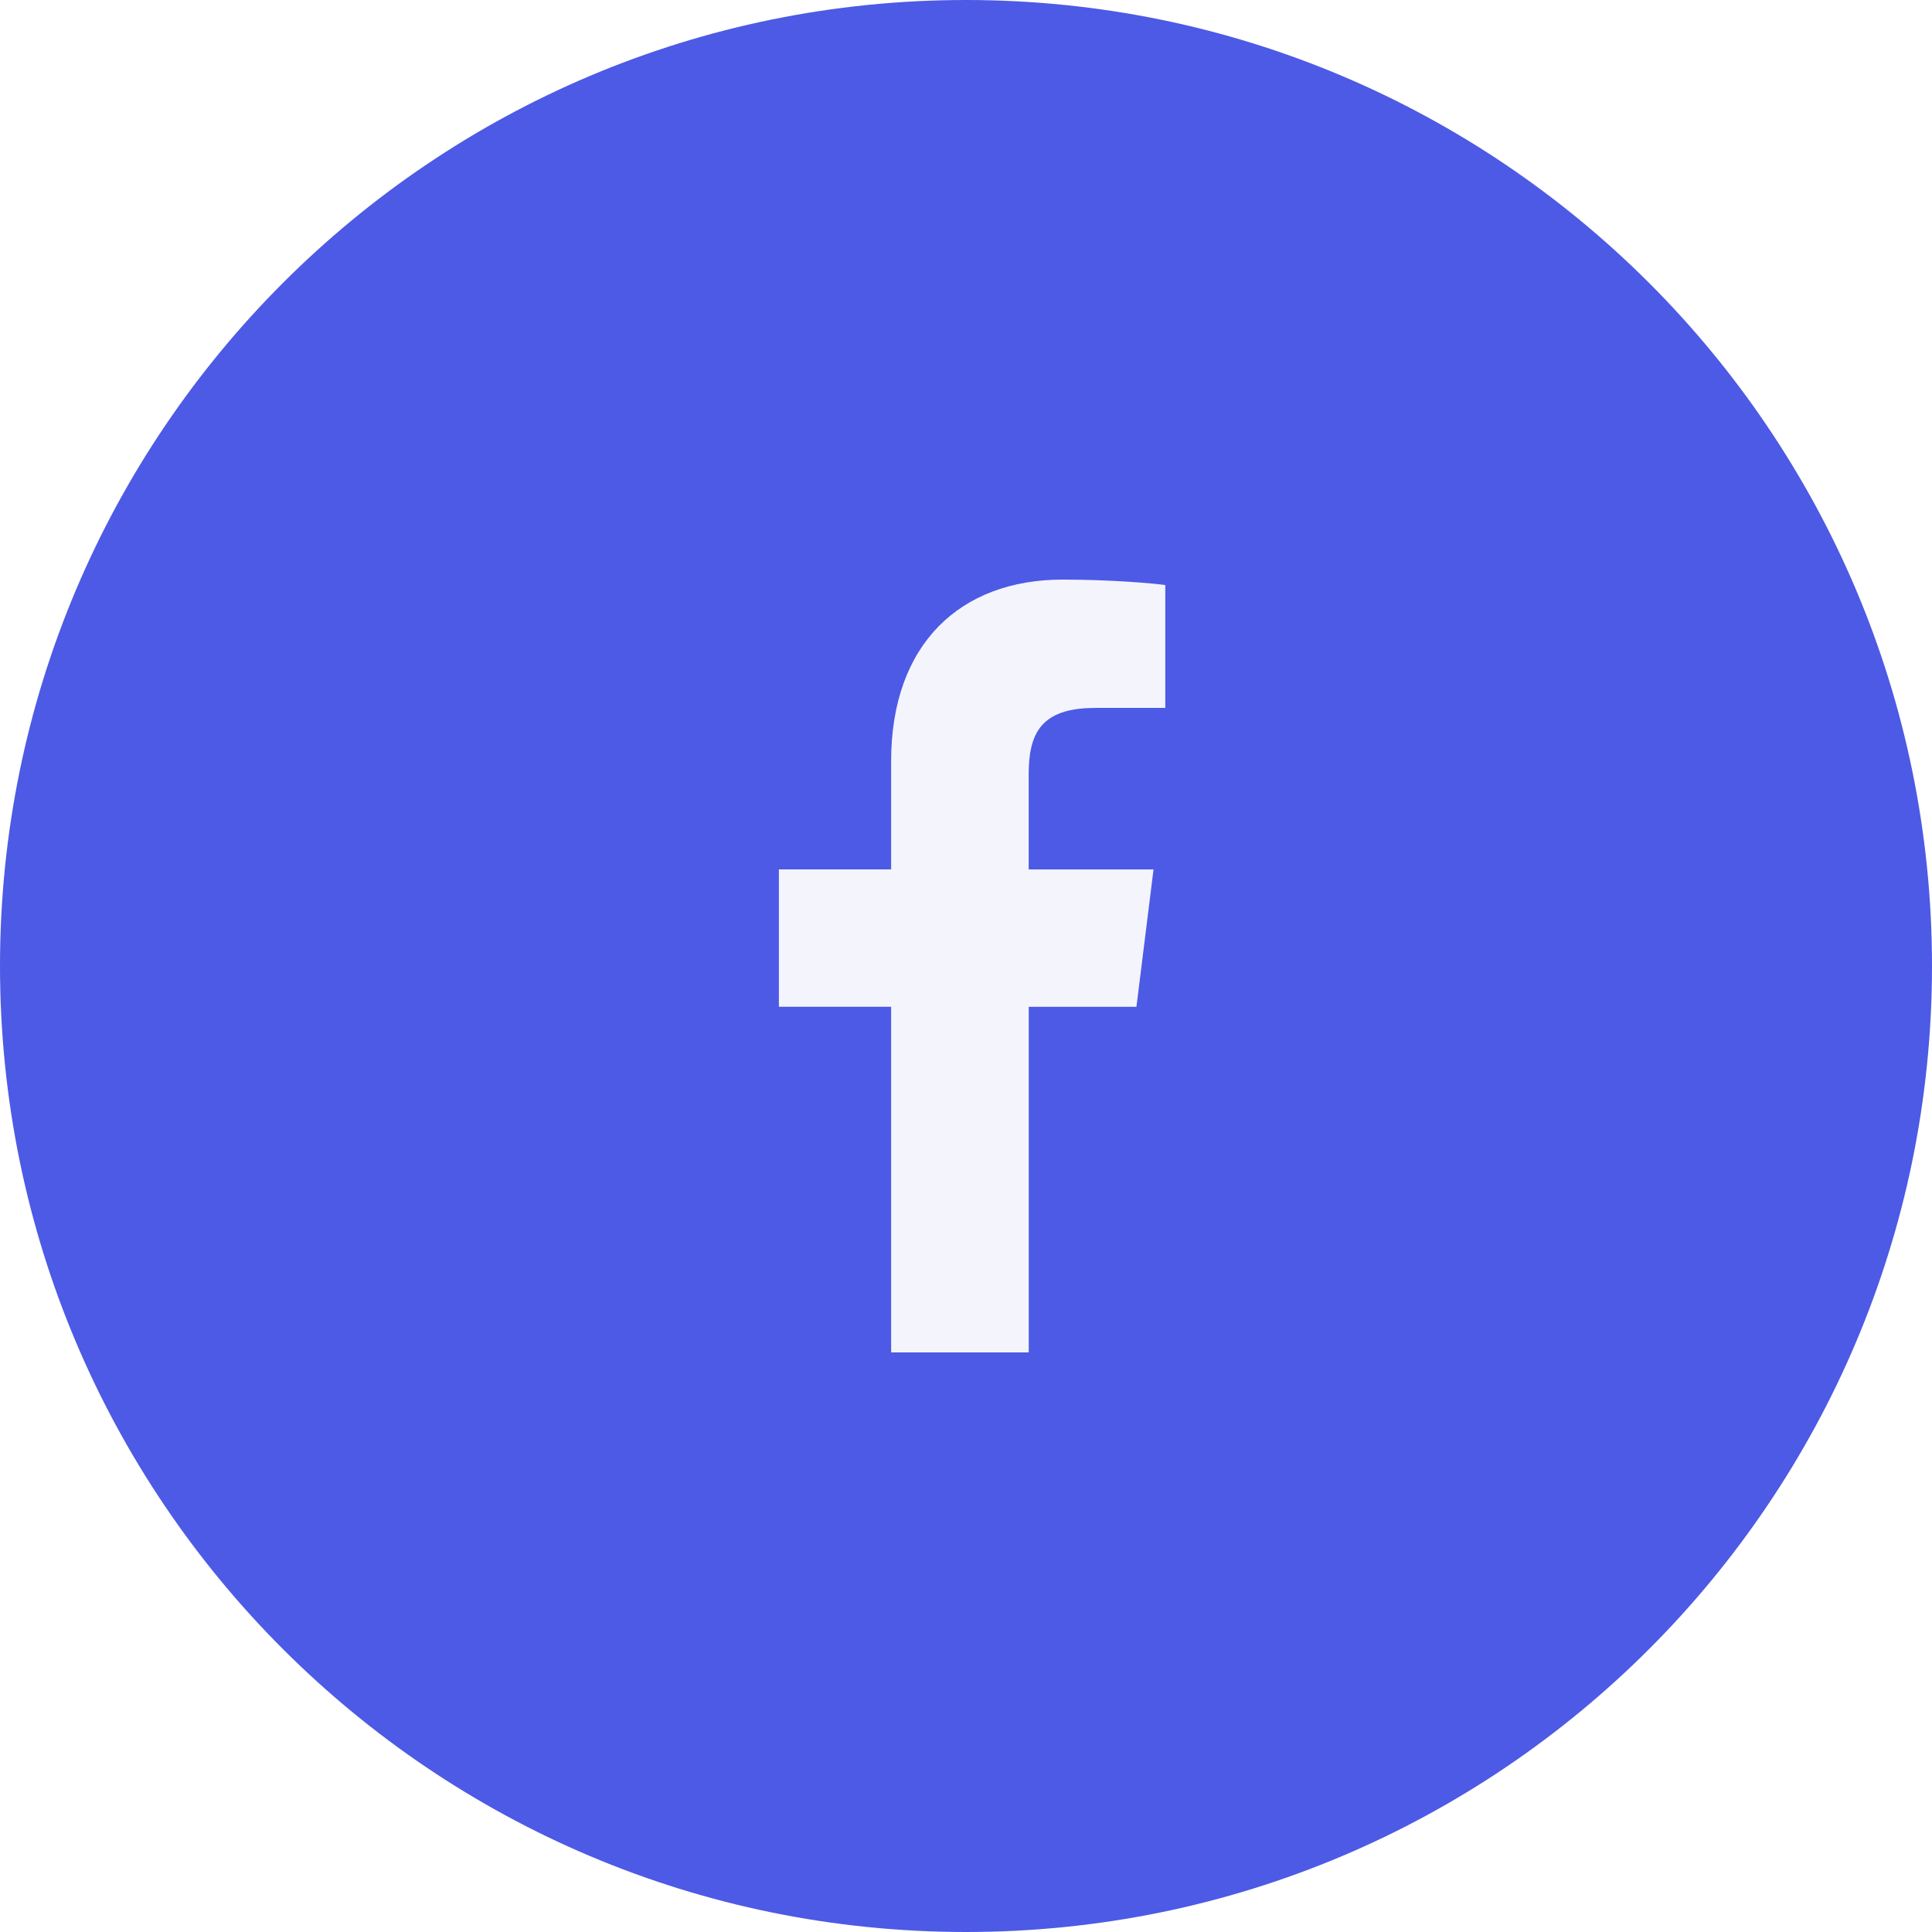
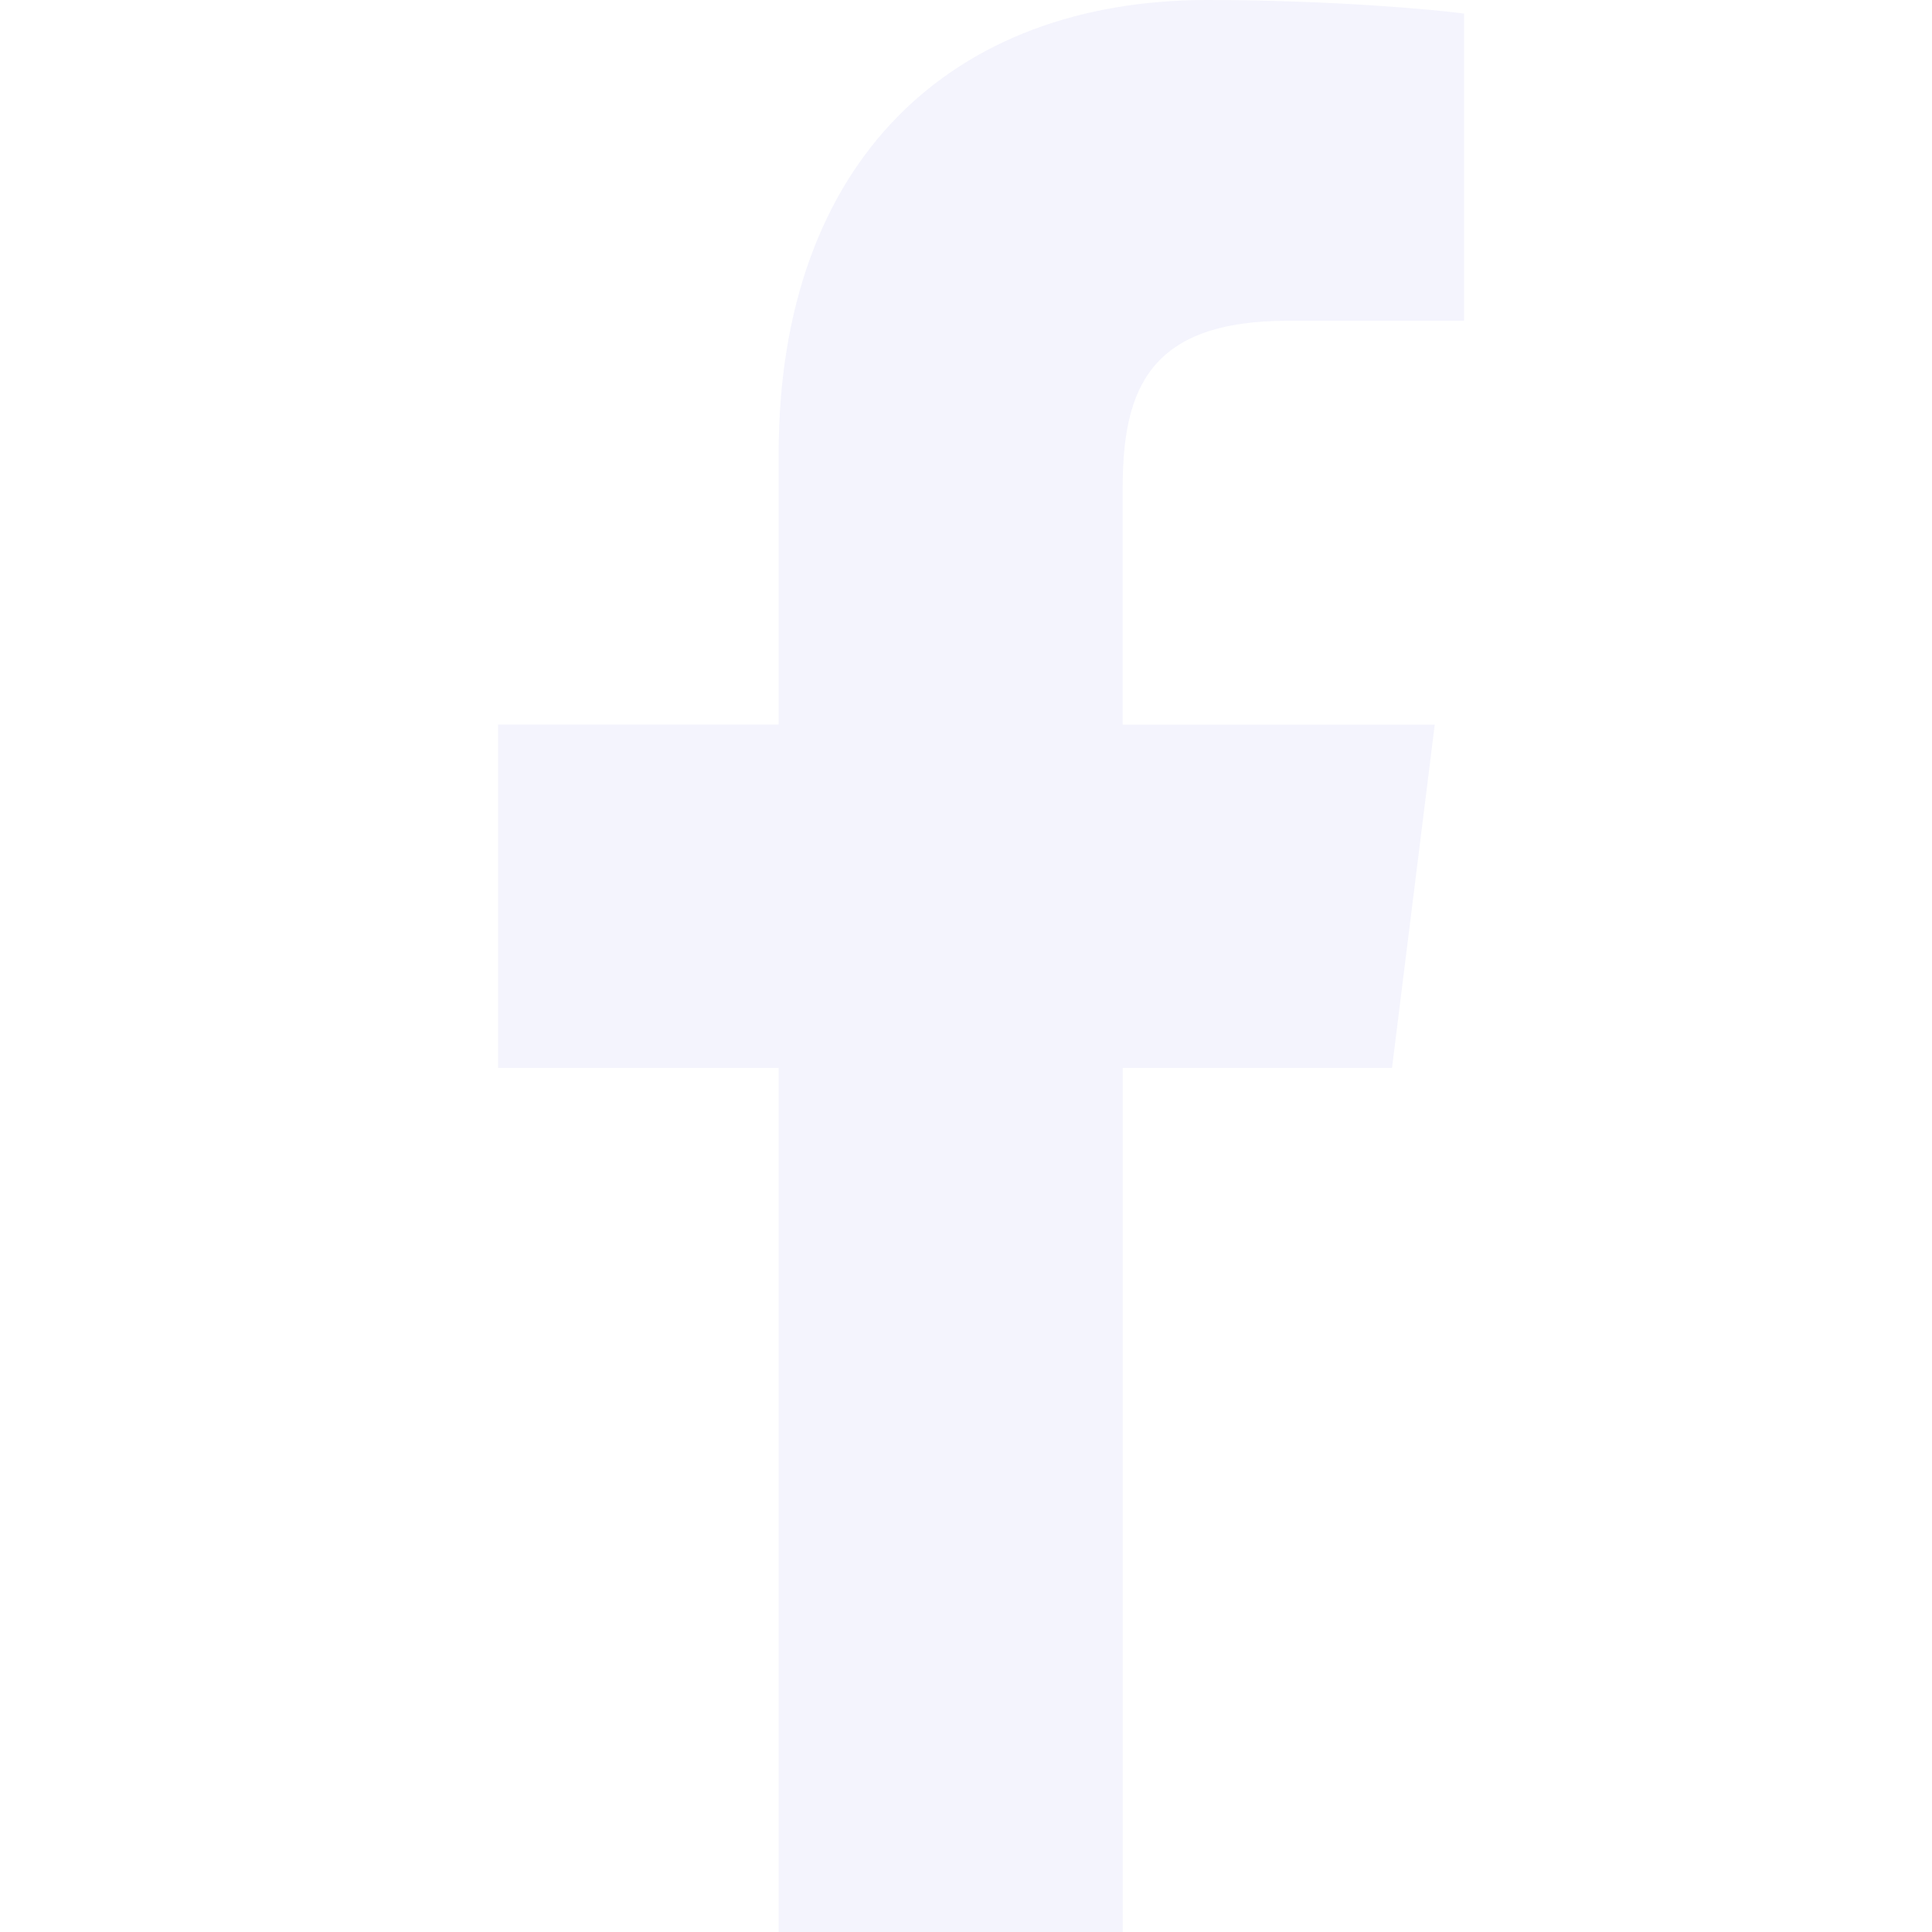
<svg xmlns="http://www.w3.org/2000/svg" version="1.1" width="32" height="32" viewBox="0 0 32 32">
-   <path fill="#4d5ae5" d="M32 16c0 4.418-1.791 8.418-4.686 11.314s-6.895 4.686-11.314 4.686c-4.418 0-8.418-1.791-11.314-4.686s-4.686-6.895-4.686-11.314c0-4.418 1.791-8.418 4.686-11.314s6.895-4.686 11.314-4.686c4.418 0 8.418 1.791 11.314 4.686s4.686 6.895 4.686 11.314z" />
-   <path fill="#f4f4fd" d="M18.132 11.725h1.169v-2.035c-0.202-0.028-0.895-0.090-1.702-0.090-1.685 0-2.839 1.060-2.839 3.007v1.793h-1.859v2.275h1.859v5.725h2.279v-5.724h1.784l0.283-2.275h-2.068v-1.567c0-0.658 0.178-1.108 1.094-1.108z" />
+   <path fill="#f4f4fd" d="M21.329 5.313h2.921v-5.088c-0.504-0.069-2.237-0.225-4.256-0.225-4.212 0-7.097 2.649-7.097 7.519v4.481h-4.648v5.688h4.648v14.312h5.699v-14.311h4.46l0.708-5.688h-5.169v-3.919c0.001-1.644 0.444-2.769 2.735-2.769z" />
</svg>
